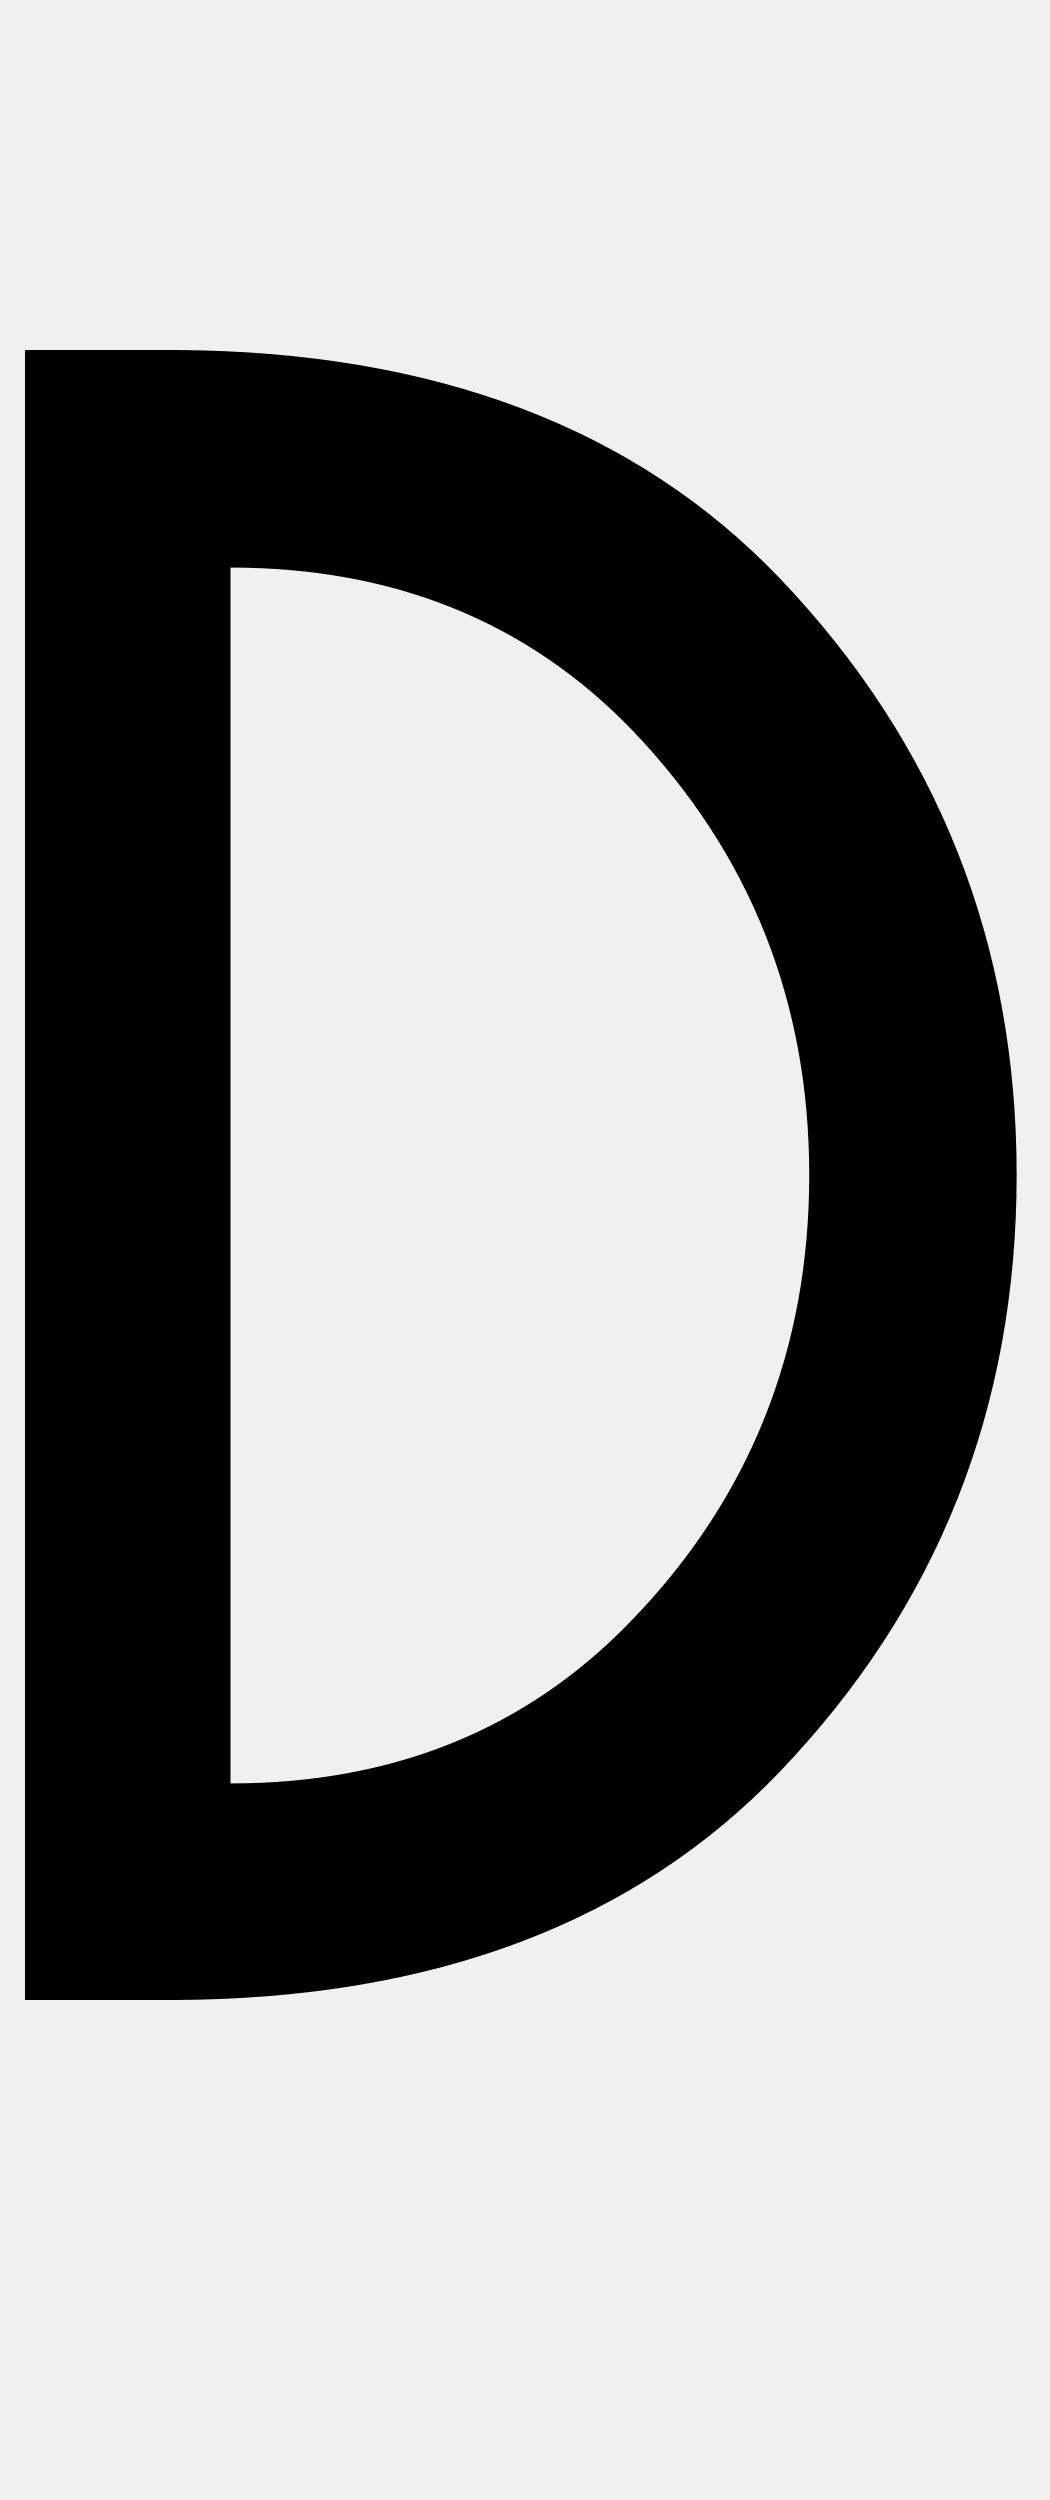
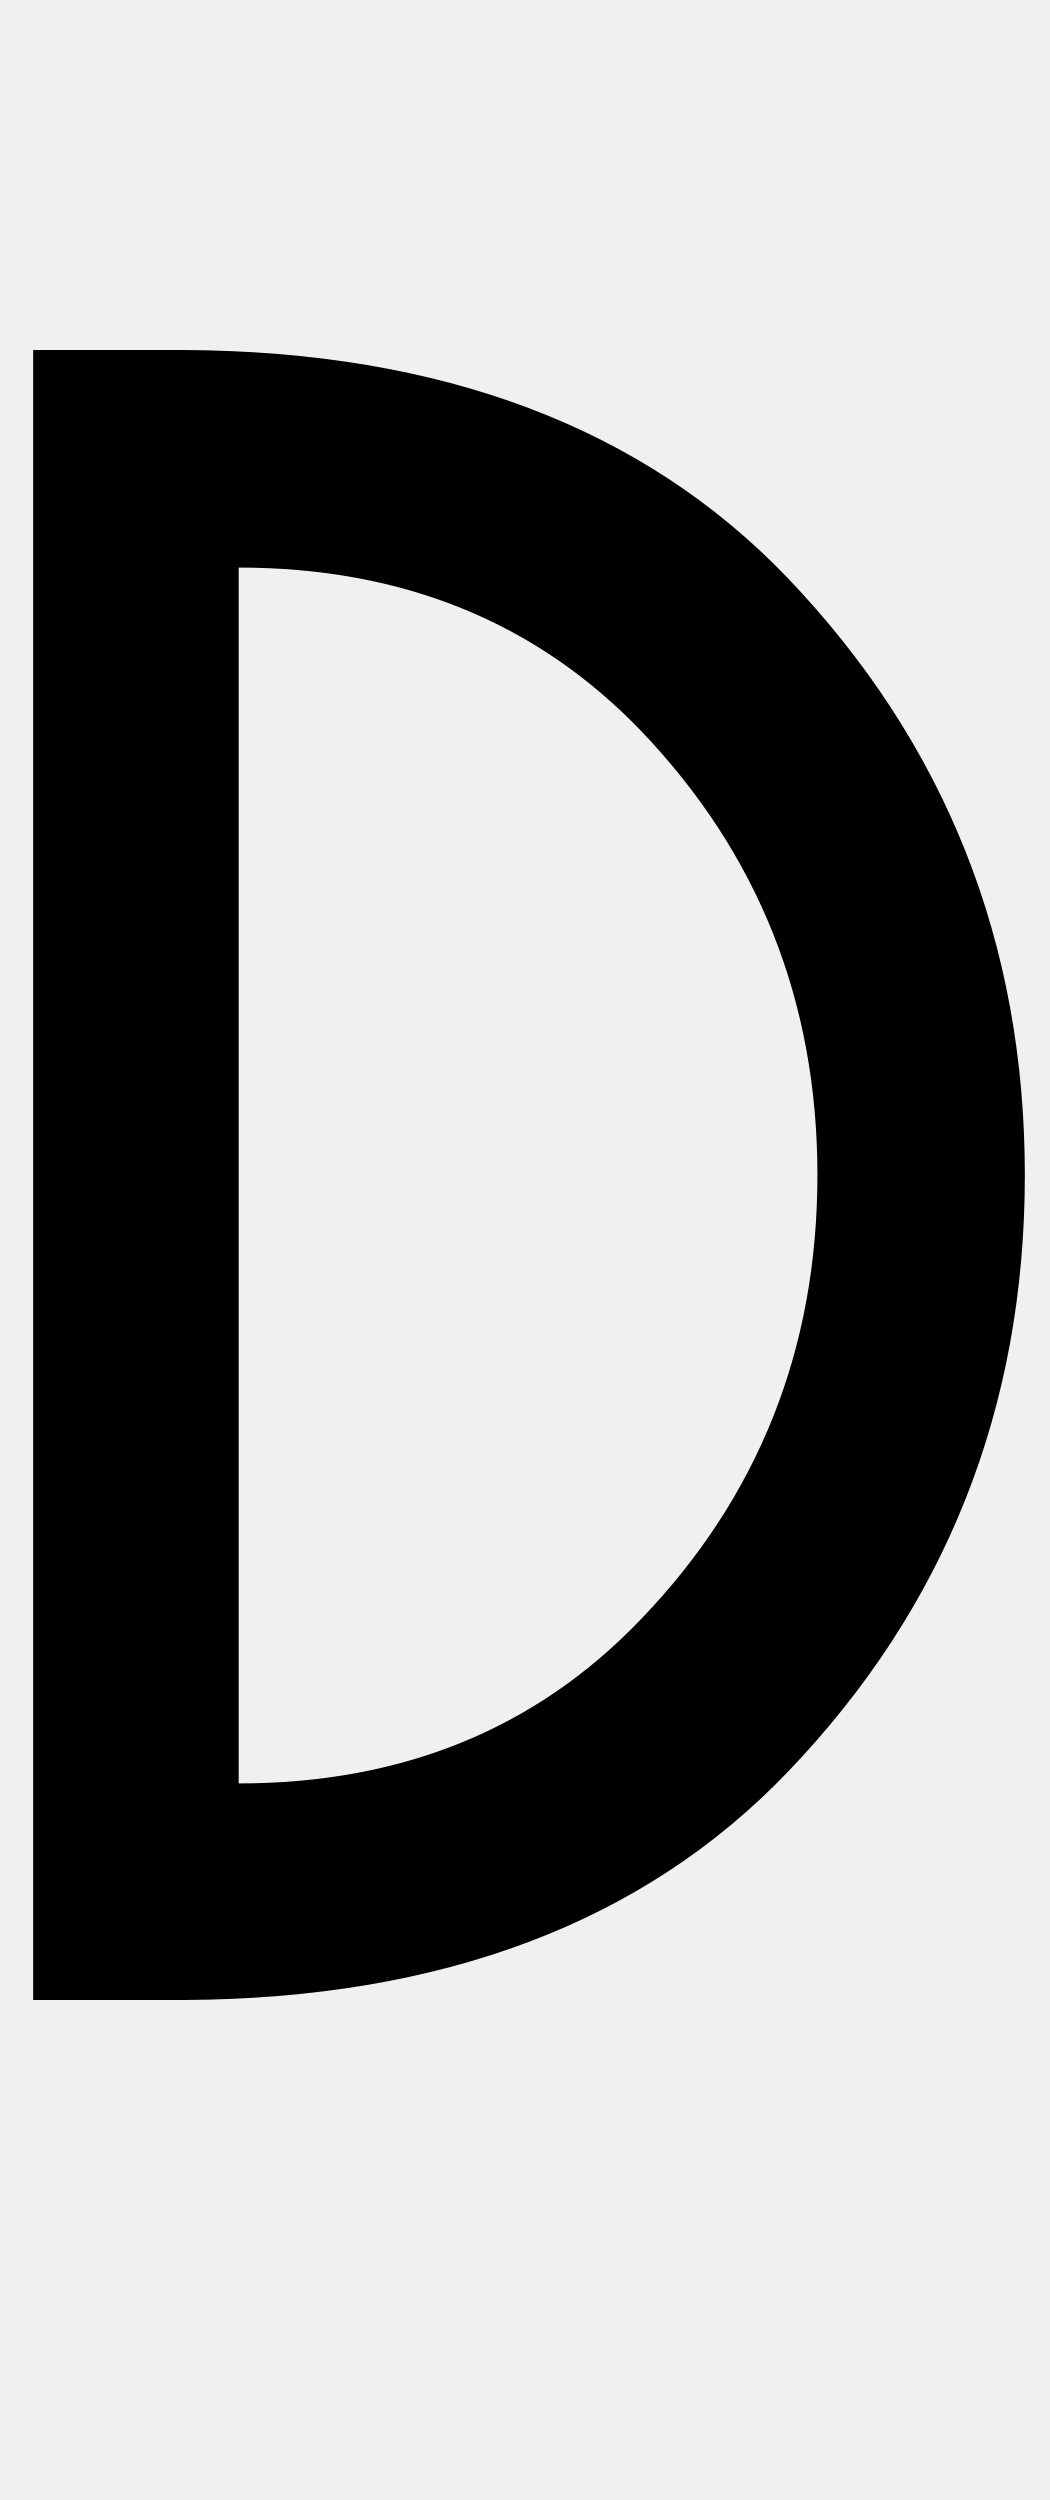
<svg xmlns="http://www.w3.org/2000/svg" version="1.1" width="42" height="100" id="svg4460">
  <defs id="defs4462" />
  <g aria-label="C" id="text3215" style="font-size:32px;line-height:1.25" transform="translate(-37.75,-4)">
    <g aria-label="A" id="text5282" transform="matrix(1.629091,0,0,2.829203,-41.00273,-68.77696)">
-       <path d="m 54.001,33.748 v 17.19 q 6.02,0 9.871,-2.318 4.339,-2.595 4.339,-6.284 0,-3.674 -4.339,-6.284 -3.851,-2.304 -9.871,-2.304 z m -1.341,-3.076 q 9.506,0.029 14.819,3.222 5.825,3.514 5.825,8.442 0,4.943 -5.825,8.442 Q 62.166,53.971 52.66,54 H 48.955 V 30.672 Z" style="font-weight:bold;font-size:12.7px;line-height:1;font-family:'Caviar Dreams';-inkscape-font-specification:'Caviar Dreams Bold';text-align:center;text-anchor:middle;fill:#000000;stroke:#ffffff;stroke-width:0;stroke-linecap:round" id="path458" />
+       <path d="m 54.202,33.748 v 17.19 q 6.02,0 9.871,-2.318 4.339,-2.595 4.339,-6.284 0,-3.674 -4.339,-6.284 -3.851,-2.304 -9.871,-2.304 z m -1.341,-3.076 q 9.506,0.029 14.819,3.222 5.825,3.514 5.825,8.442 0,4.943 -5.825,8.442 Q 62.367,53.971 52.861,54 H 49.156 V 30.672 Z" style="font-weight:bold;font-size:12.7px;line-height:1;font-family:'Caviar Dreams';-inkscape-font-specification:'Caviar Dreams Bold';text-align:center;text-anchor:middle;fill:#000000;stroke:#ffffff;stroke-width:0;stroke-linecap:round" id="path458" />
    </g>
  </g>
</svg>
